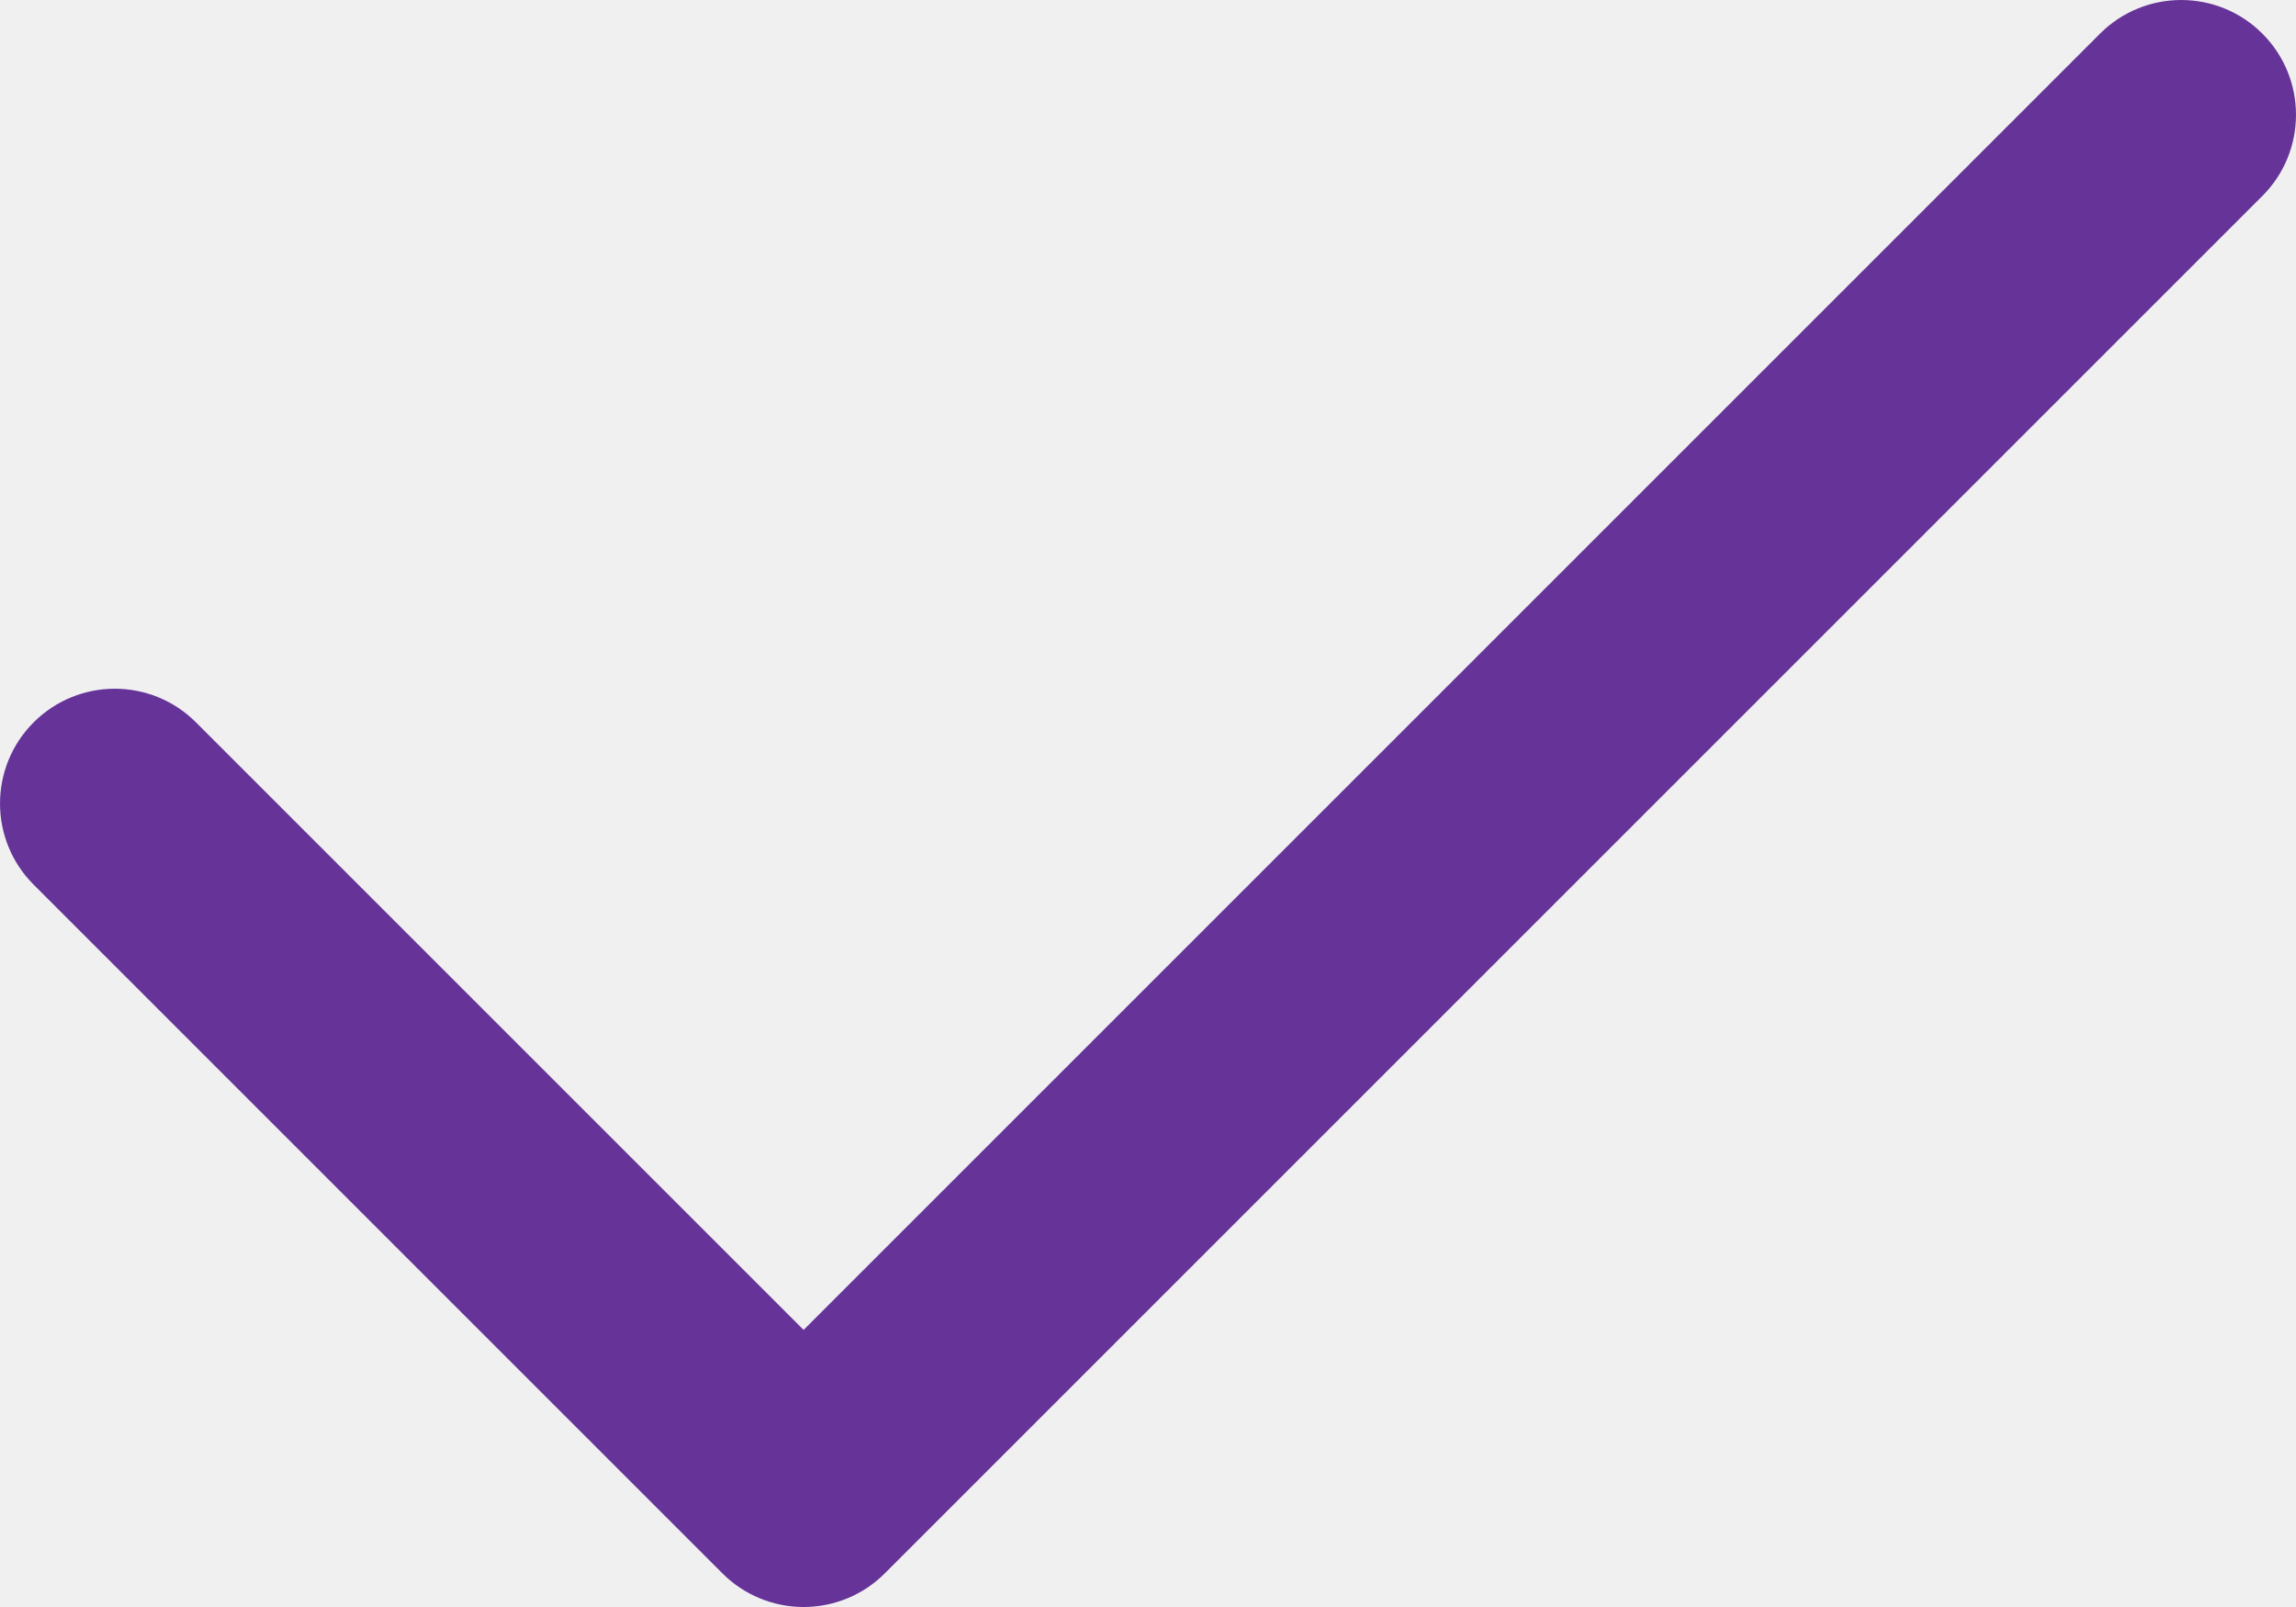
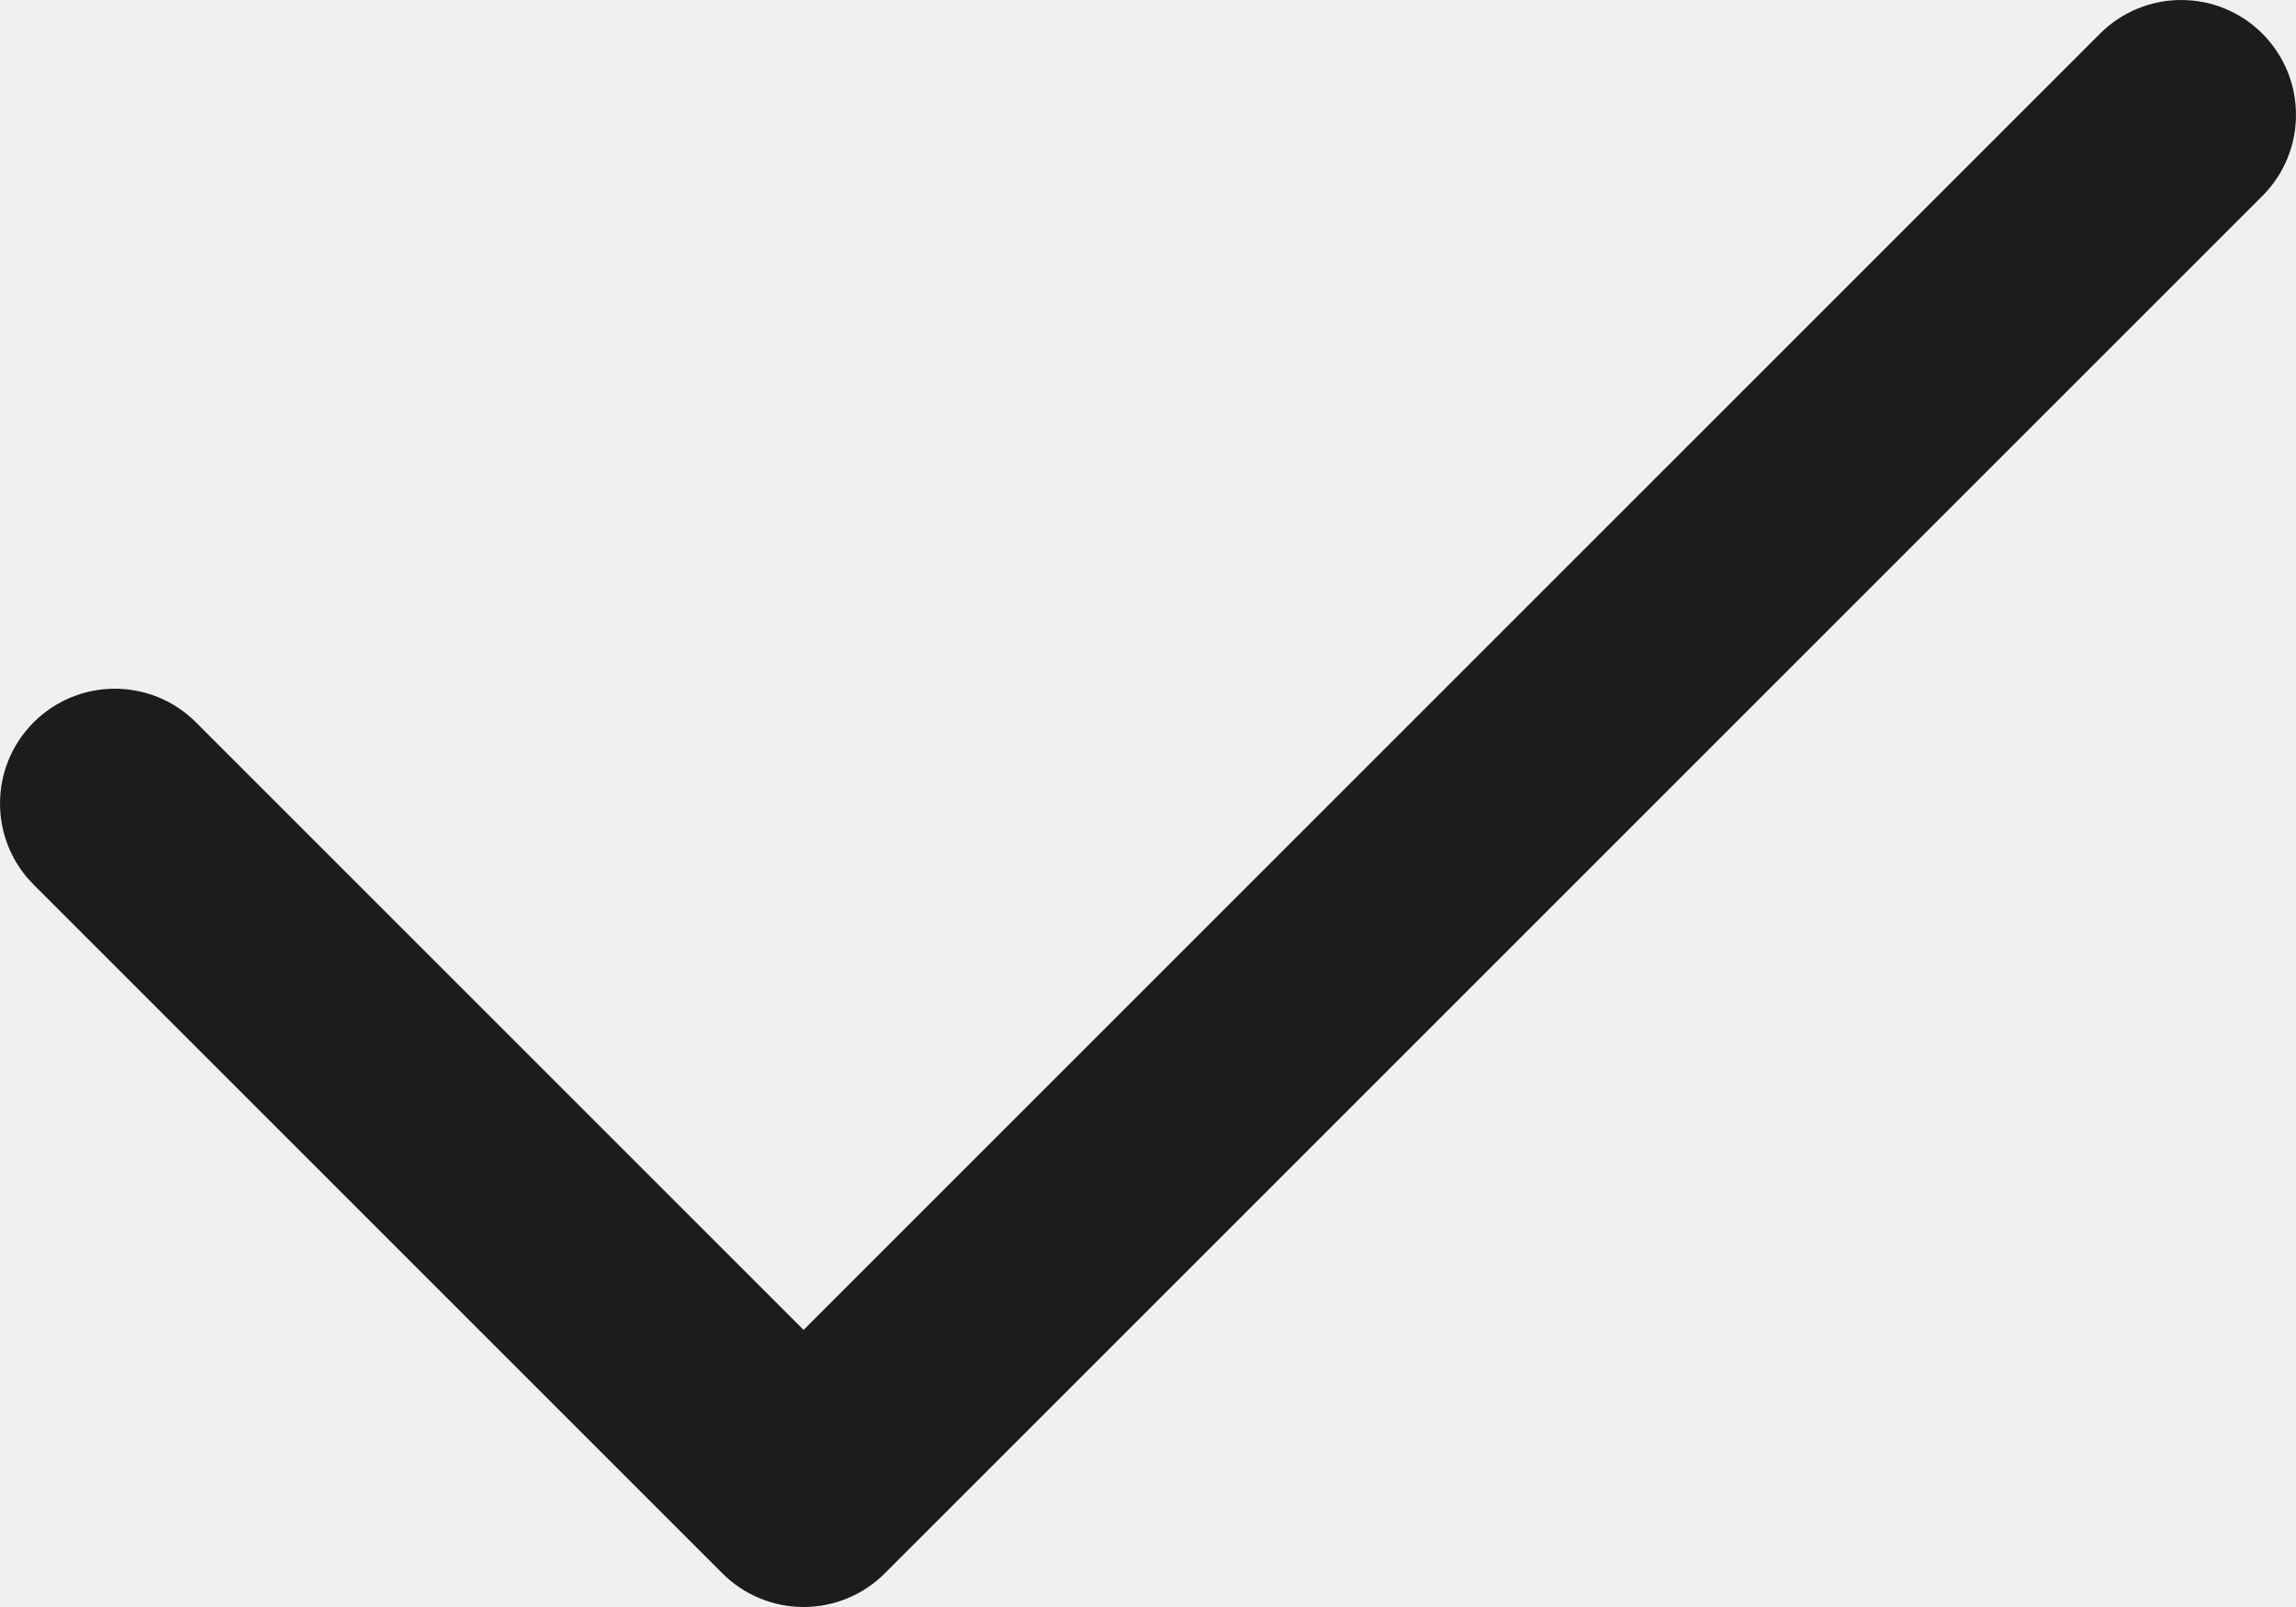
<svg xmlns="http://www.w3.org/2000/svg" width="80" height="56" viewBox="0 0 80 56" fill="none">
-   <path d="M28 56C26.939 56 25.922 55.579 25.172 54.829L1.172 30.828C-0.39 29.266 -0.39 26.734 1.172 25.172C2.734 23.61 5.267 23.61 6.828 25.172L28 46.344L73.172 1.172C74.734 -0.39 77.267 -0.39 78.828 1.172C80.39 2.734 80.39 5.267 78.828 6.829L30.828 54.829C30.078 55.579 29.061 56 28 56Z" fill="#663399" />
+   <g clip-path="url(#clip0_213_34)">
+     <path d="M28 56C26.939 56 25.922 55.579 25.172 54.829L1.172 30.828C-0.39 29.266 -0.39 26.734 1.172 25.172C2.734 23.61 5.267 23.61 6.828 25.172L28 46.344L73.172 1.172C74.734 -0.39 77.267 -0.39 78.828 1.172C80.39 2.734 80.39 5.267 78.828 6.829L30.828 54.829C30.078 55.579 29.061 56 28 56Z" fill="#1C1C1C" />
+   </g>
+   <defs>
+     <clipPath id="clip0_213_34">
+       <rect width="80" height="56" fill="white" />
+     </clipPath>
+   </defs>
</svg>
